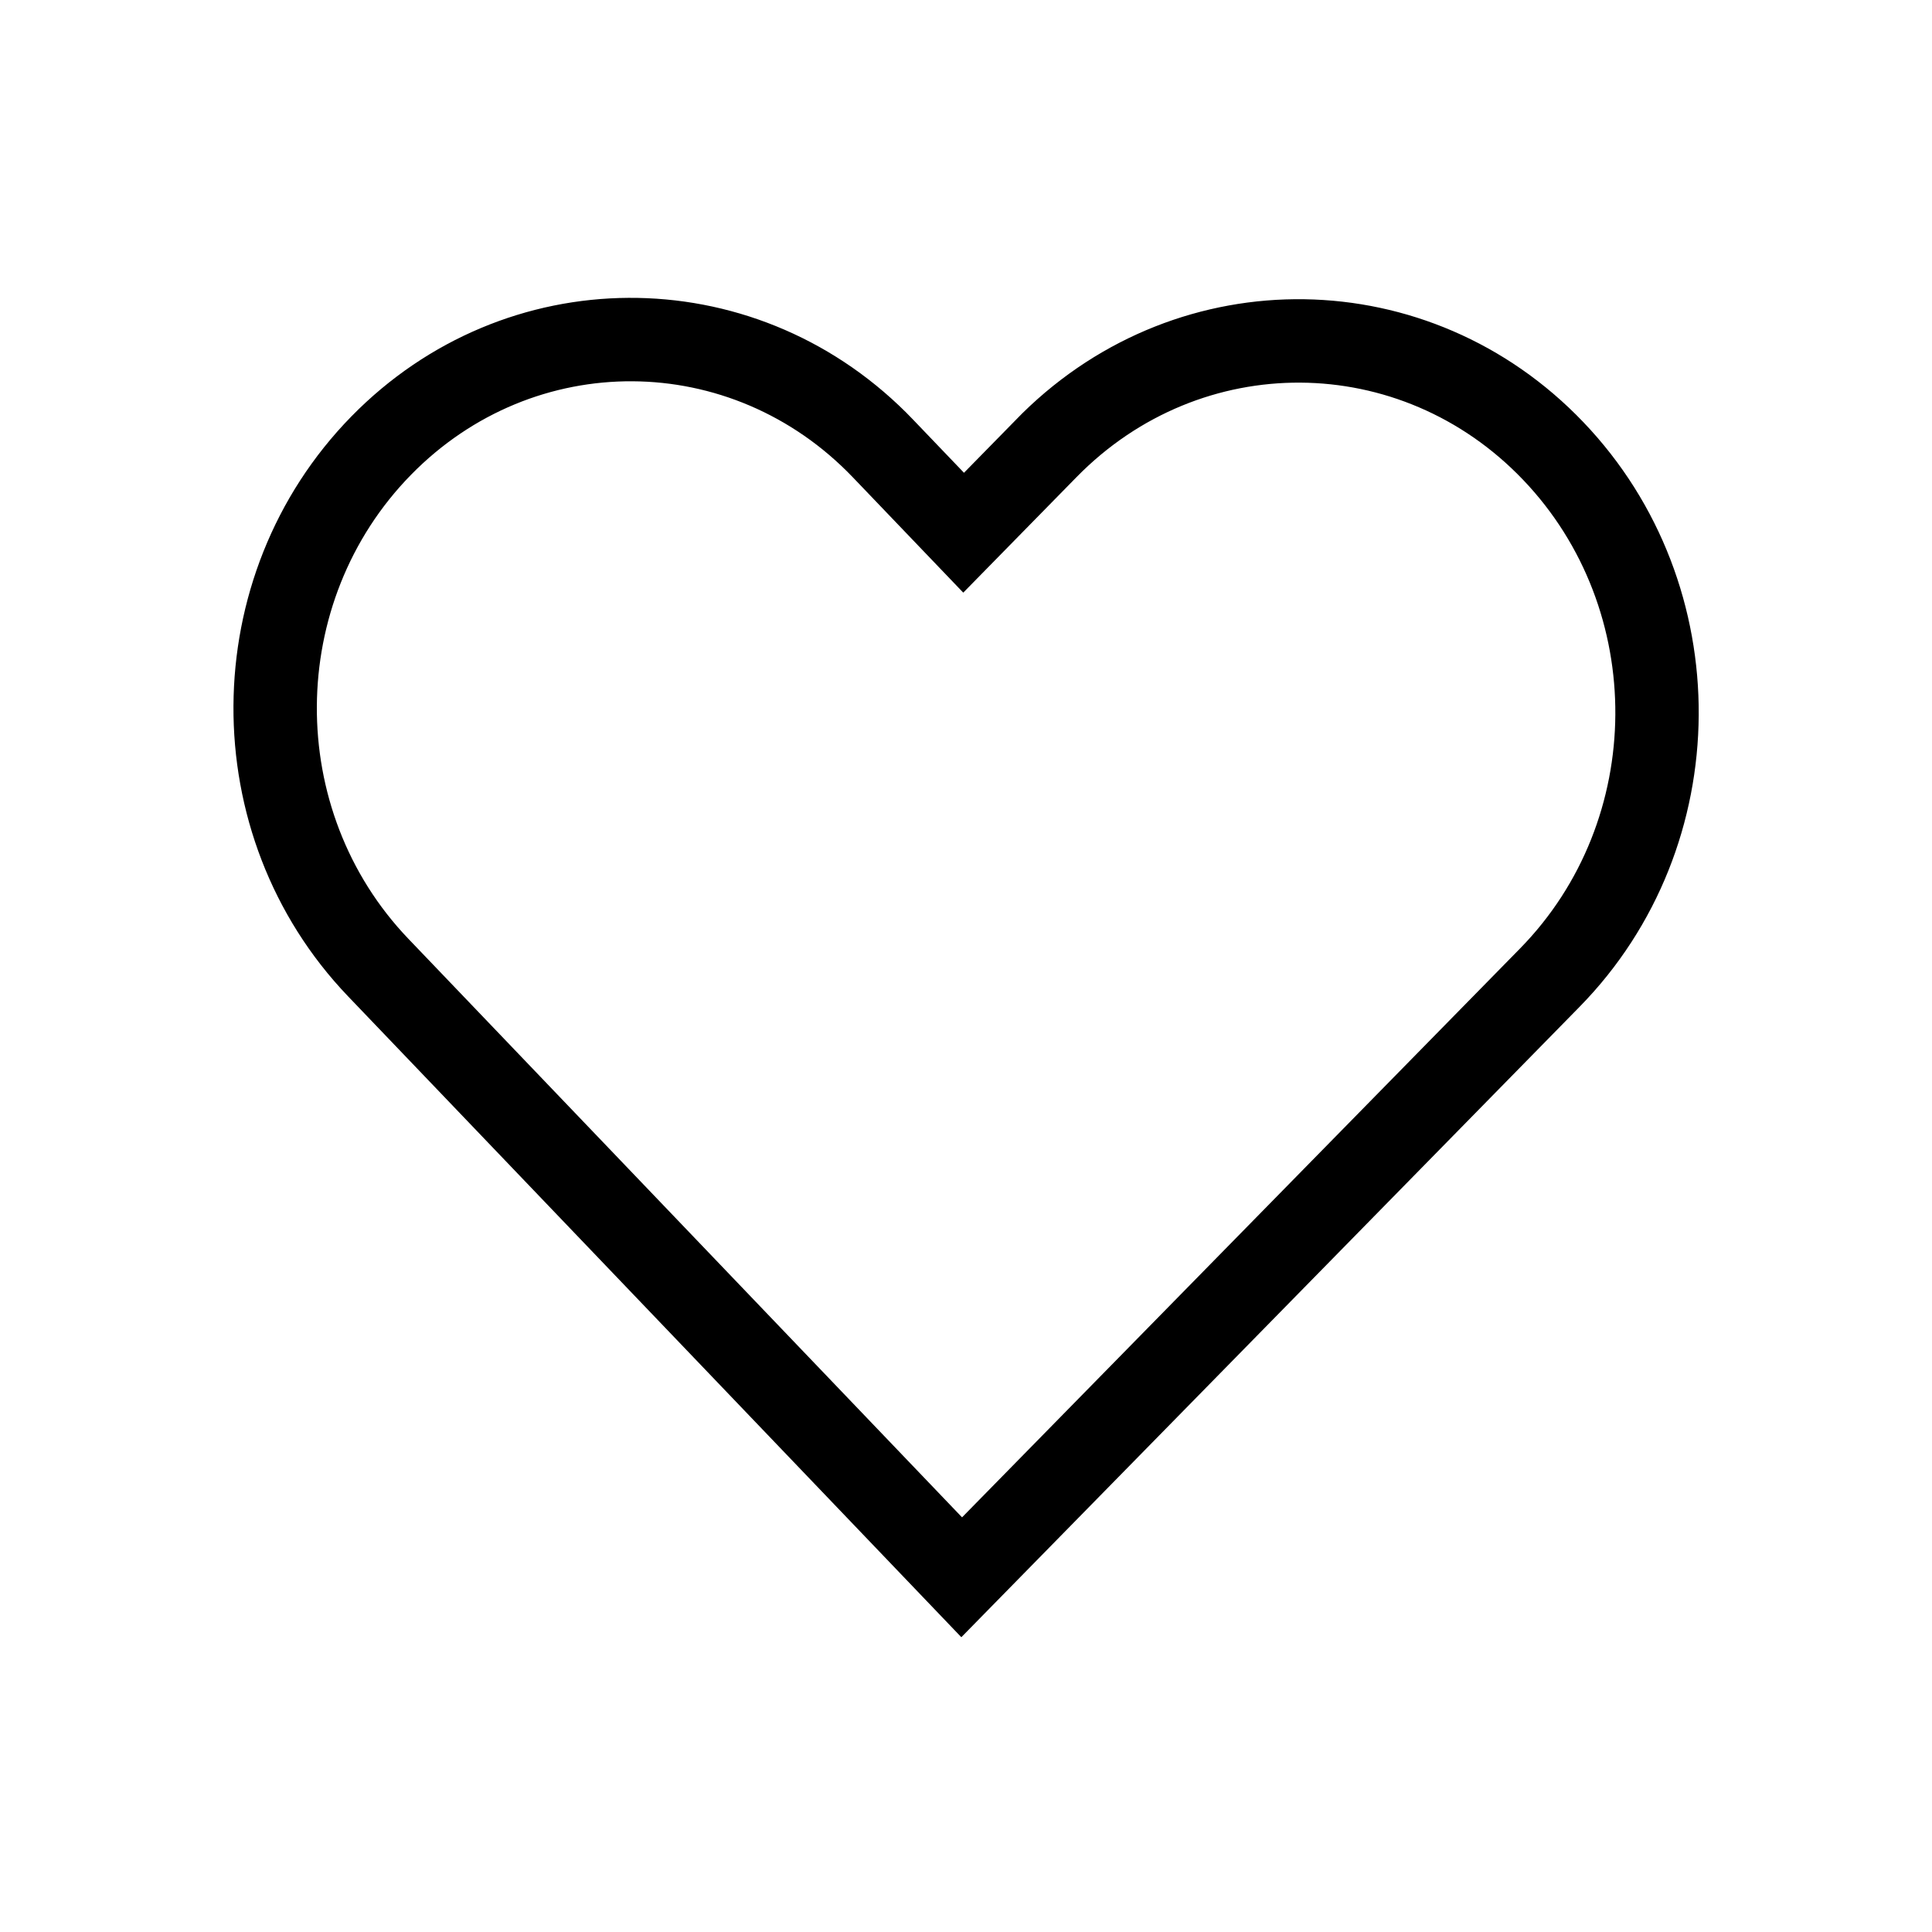
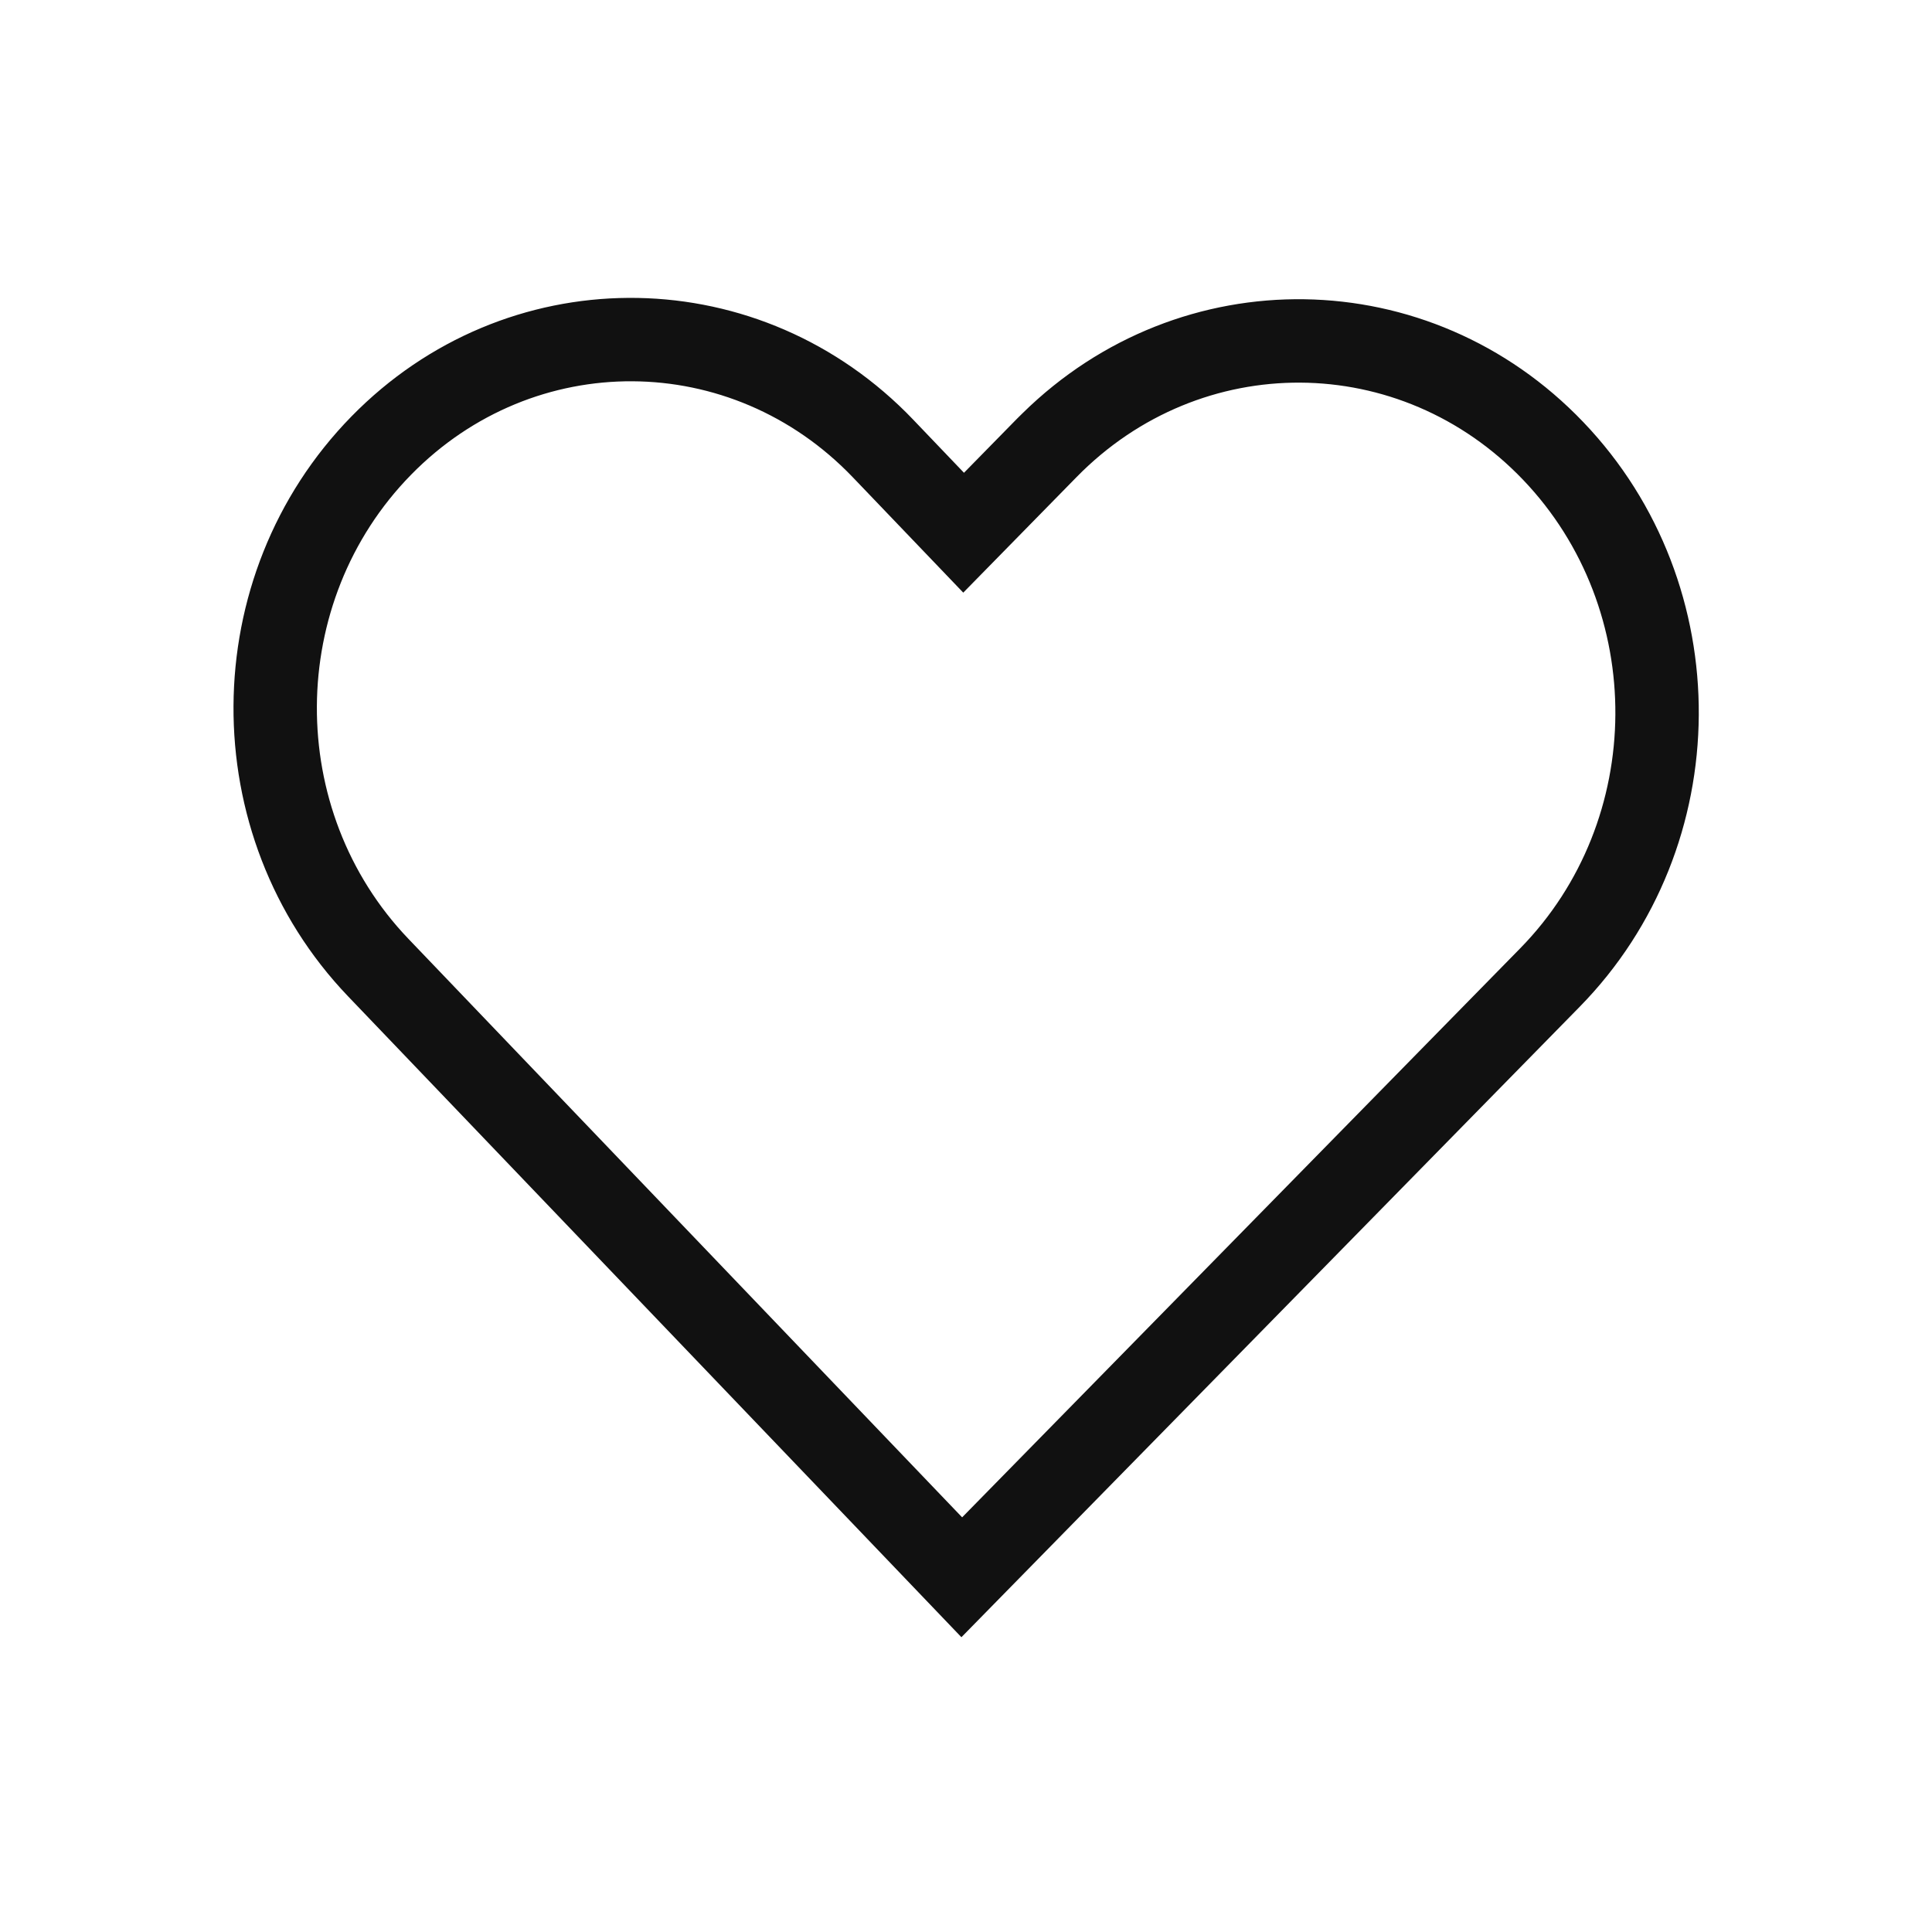
<svg xmlns="http://www.w3.org/2000/svg" width="24" height="24" viewBox="0 0 24 24" fill="none">
-   <path fill-rule="evenodd" clip-rule="evenodd" d="M5.073 11.662L11.951 18.849L18.883 11.782C20.446 10.188 20.463 7.574 18.92 5.96C17.395 4.365 14.921 4.349 13.376 5.924L11.966 7.362L10.594 5.929C9.083 4.351 6.634 4.337 5.106 5.898C3.559 7.477 3.544 10.065 5.073 11.662ZM11.942 20.338L4.325 12.378C2.409 10.378 2.428 7.152 4.365 5.173C6.275 3.223 9.335 3.211 11.257 5.125C11.286 5.154 11.314 5.183 11.342 5.212L11.975 5.873L12.636 5.199C12.658 5.177 12.679 5.155 12.701 5.133C14.66 3.206 17.761 3.248 19.669 5.244C21.598 7.262 21.577 10.514 19.622 12.507L11.942 20.338Z" fill="black" />
+   <path fill-rule="evenodd" clip-rule="evenodd" d="M5.073 11.662L11.952 18.849L18.883 11.782C20.447 10.188 20.463 7.574 18.92 5.96C17.395 4.365 14.921 4.349 13.376 5.924L11.966 7.362L10.594 5.929C9.084 4.351 6.634 4.337 5.106 5.898C3.559 7.477 3.545 10.065 5.073 11.662ZM11.943 20.338L4.325 12.378C2.41 10.378 2.428 7.152 4.366 5.173C6.275 3.223 9.336 3.212 11.258 5.125C11.286 5.154 11.315 5.183 11.343 5.212L11.975 5.873L12.636 5.199C12.658 5.177 12.68 5.155 12.702 5.134C14.661 3.206 17.761 3.248 19.669 5.244C21.599 7.262 21.578 10.514 19.623 12.507L11.943 20.338Z" fill="#111111" />
</svg>
